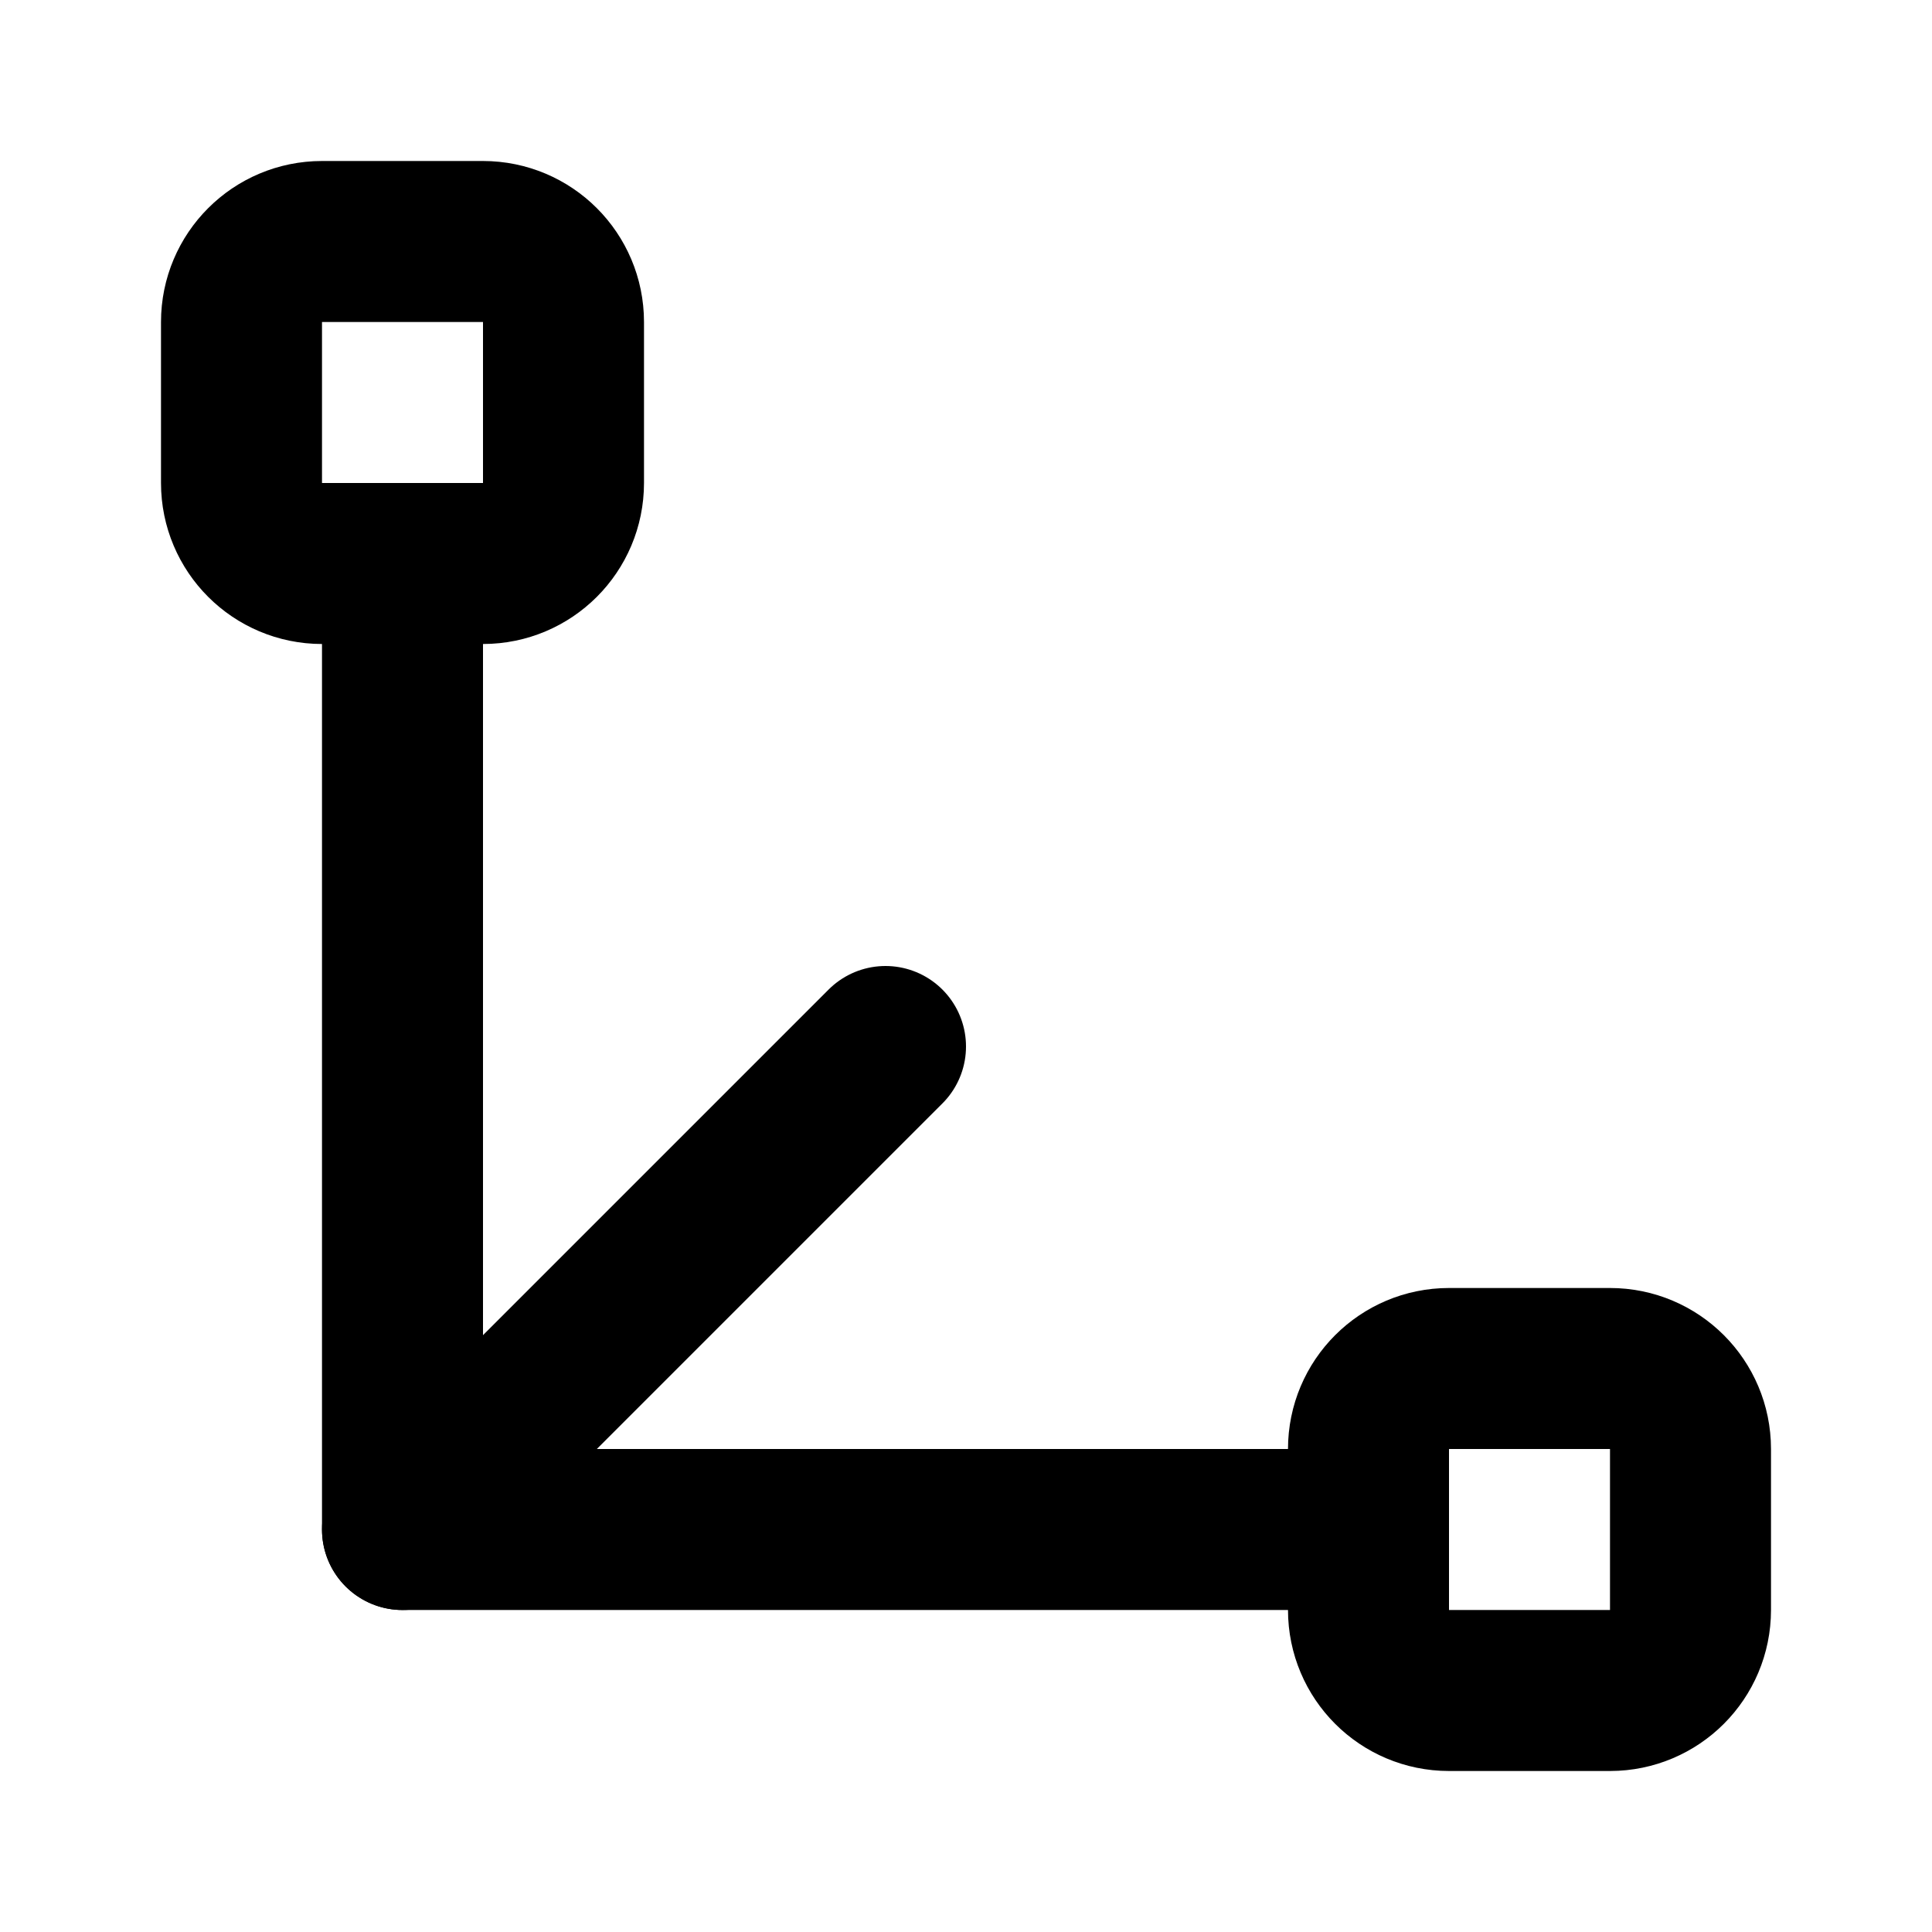
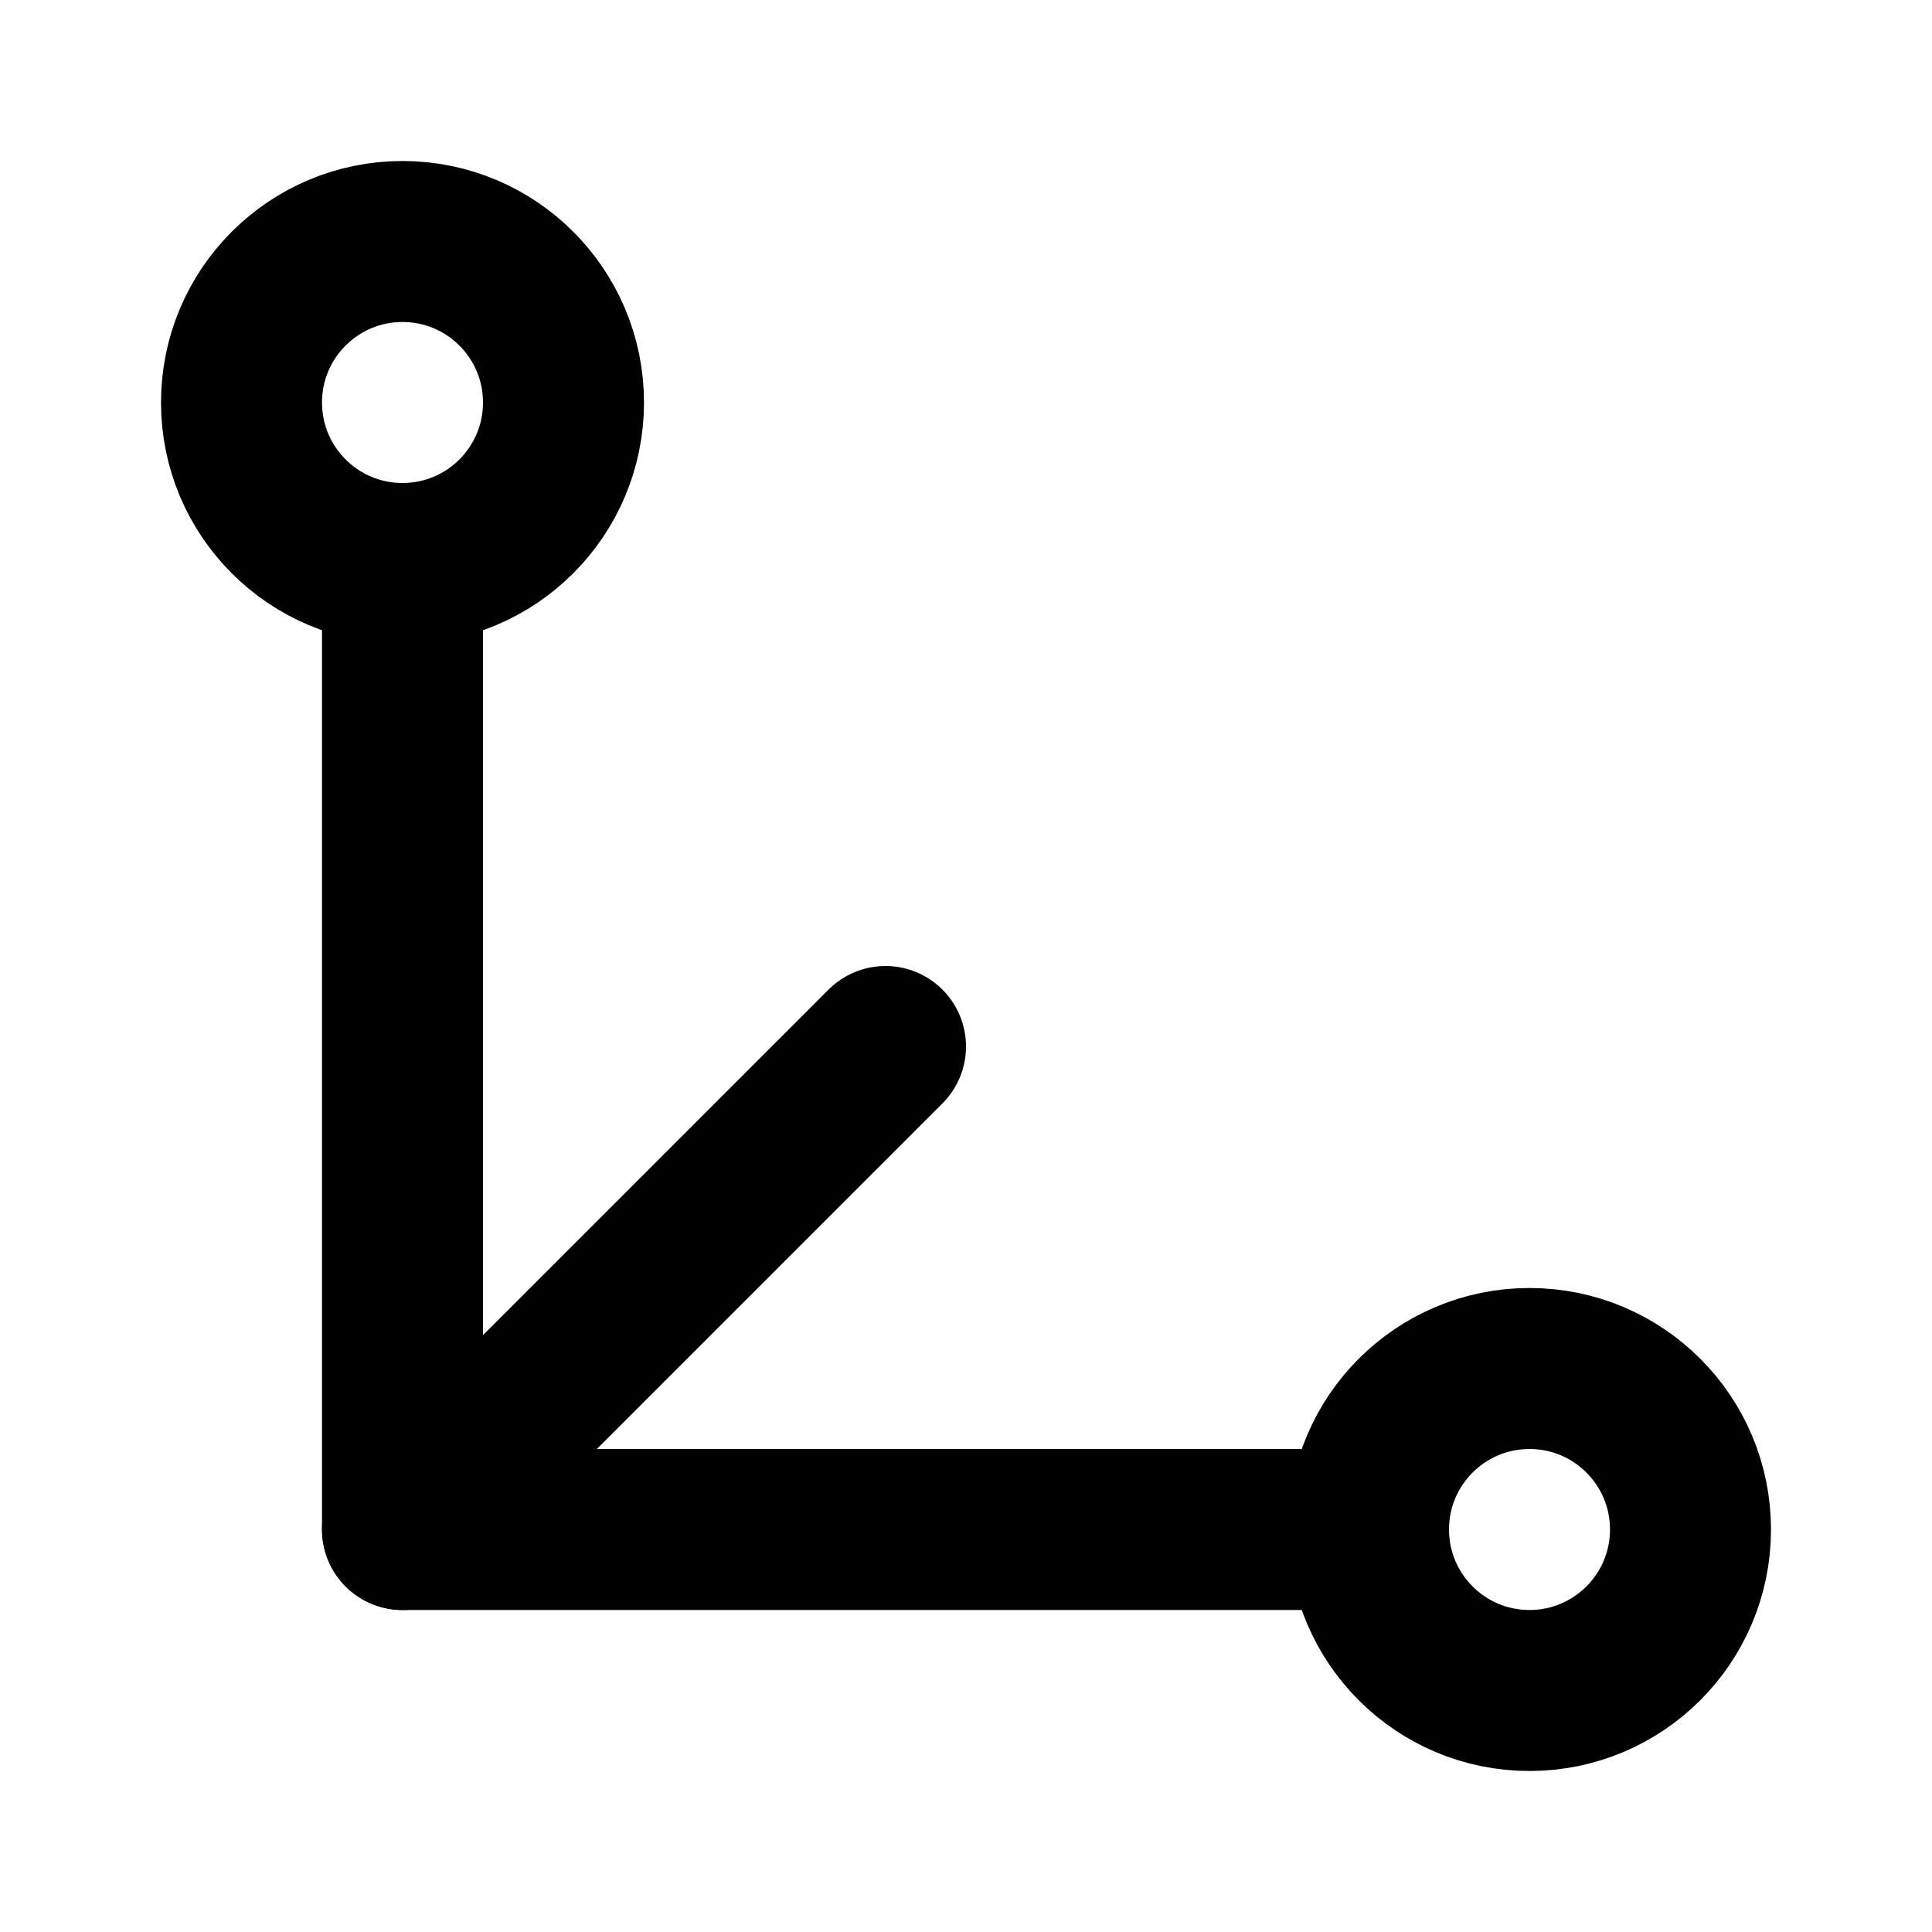
<svg xmlns="http://www.w3.org/2000/svg" width="24" height="24" viewBox="0 0 24 24" fill="none" stroke="currentColor" stroke-width="2" stroke-linecap="round" stroke-linejoin="round">
+   <circle cx="19" cy="19" r="2" />
+   <circle cx="5" cy="5" r="2" />
  <path d="M5 7v12h12" />
  <path d="m5 19 6-6" />
-   <rect x="3" y="3" width="4" height="4" rx="1" />
-   <rect x="17" y="17" width="4" height="4" rx="1" />
</svg>
